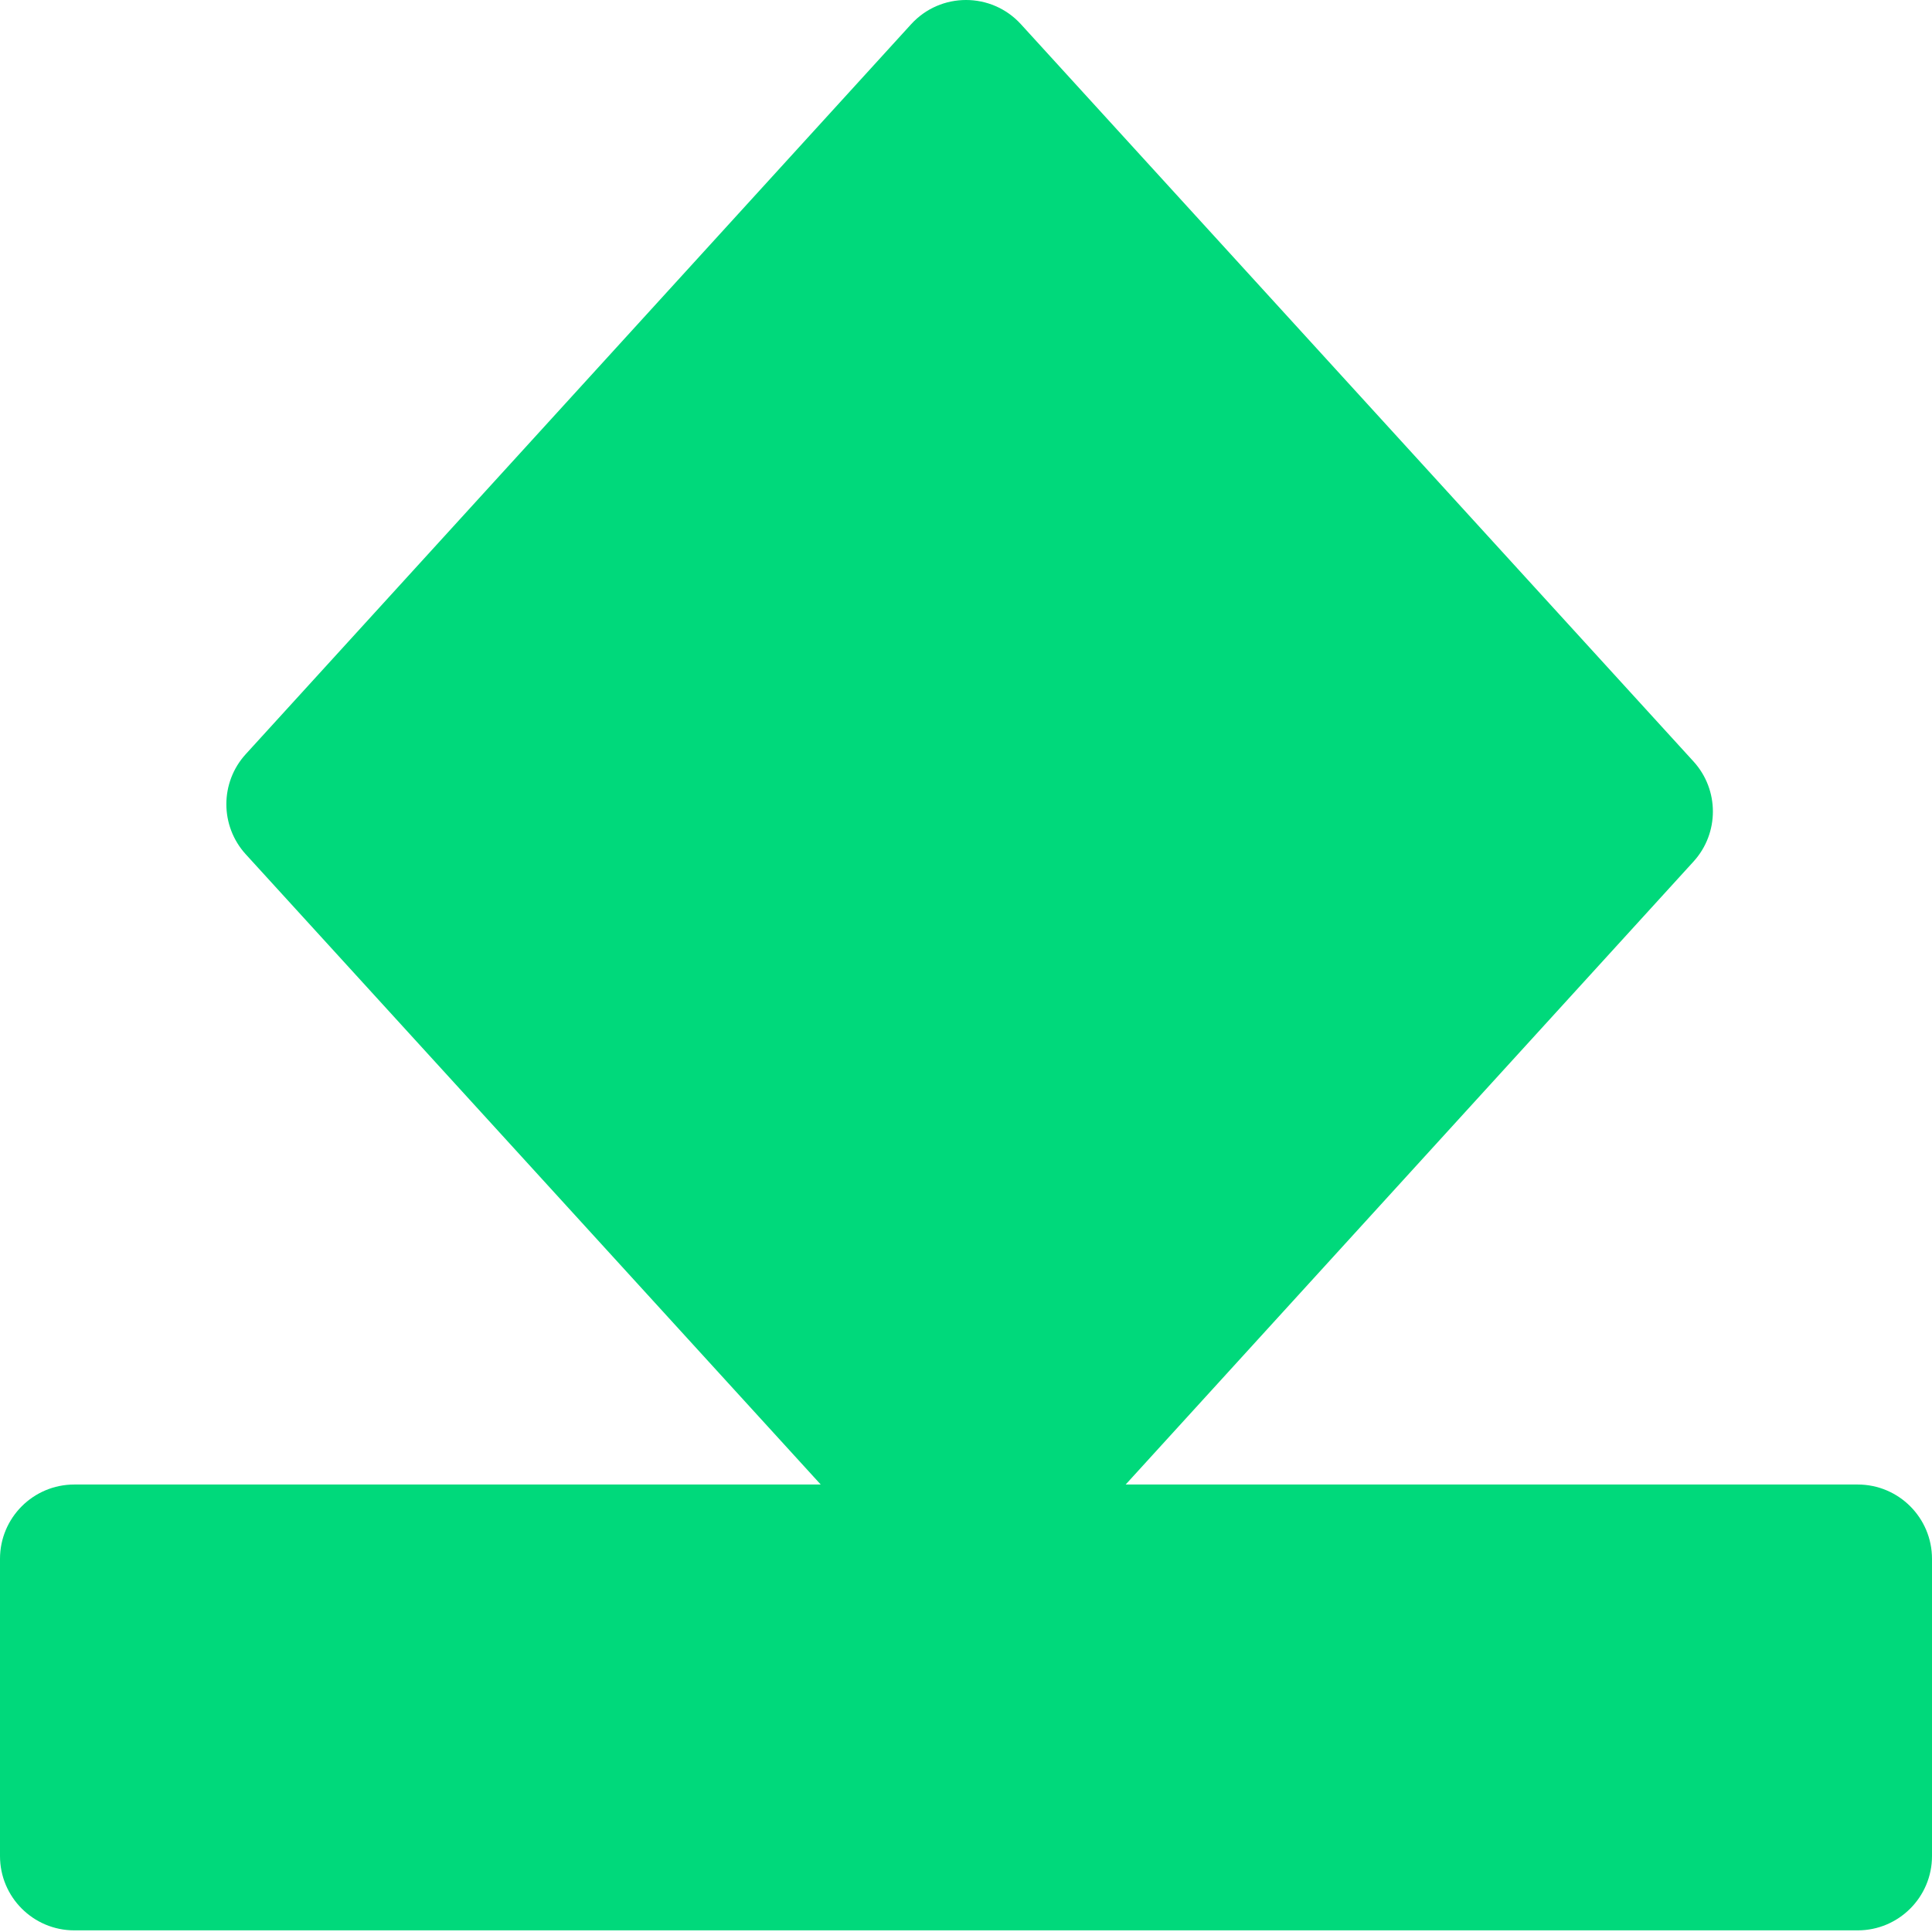
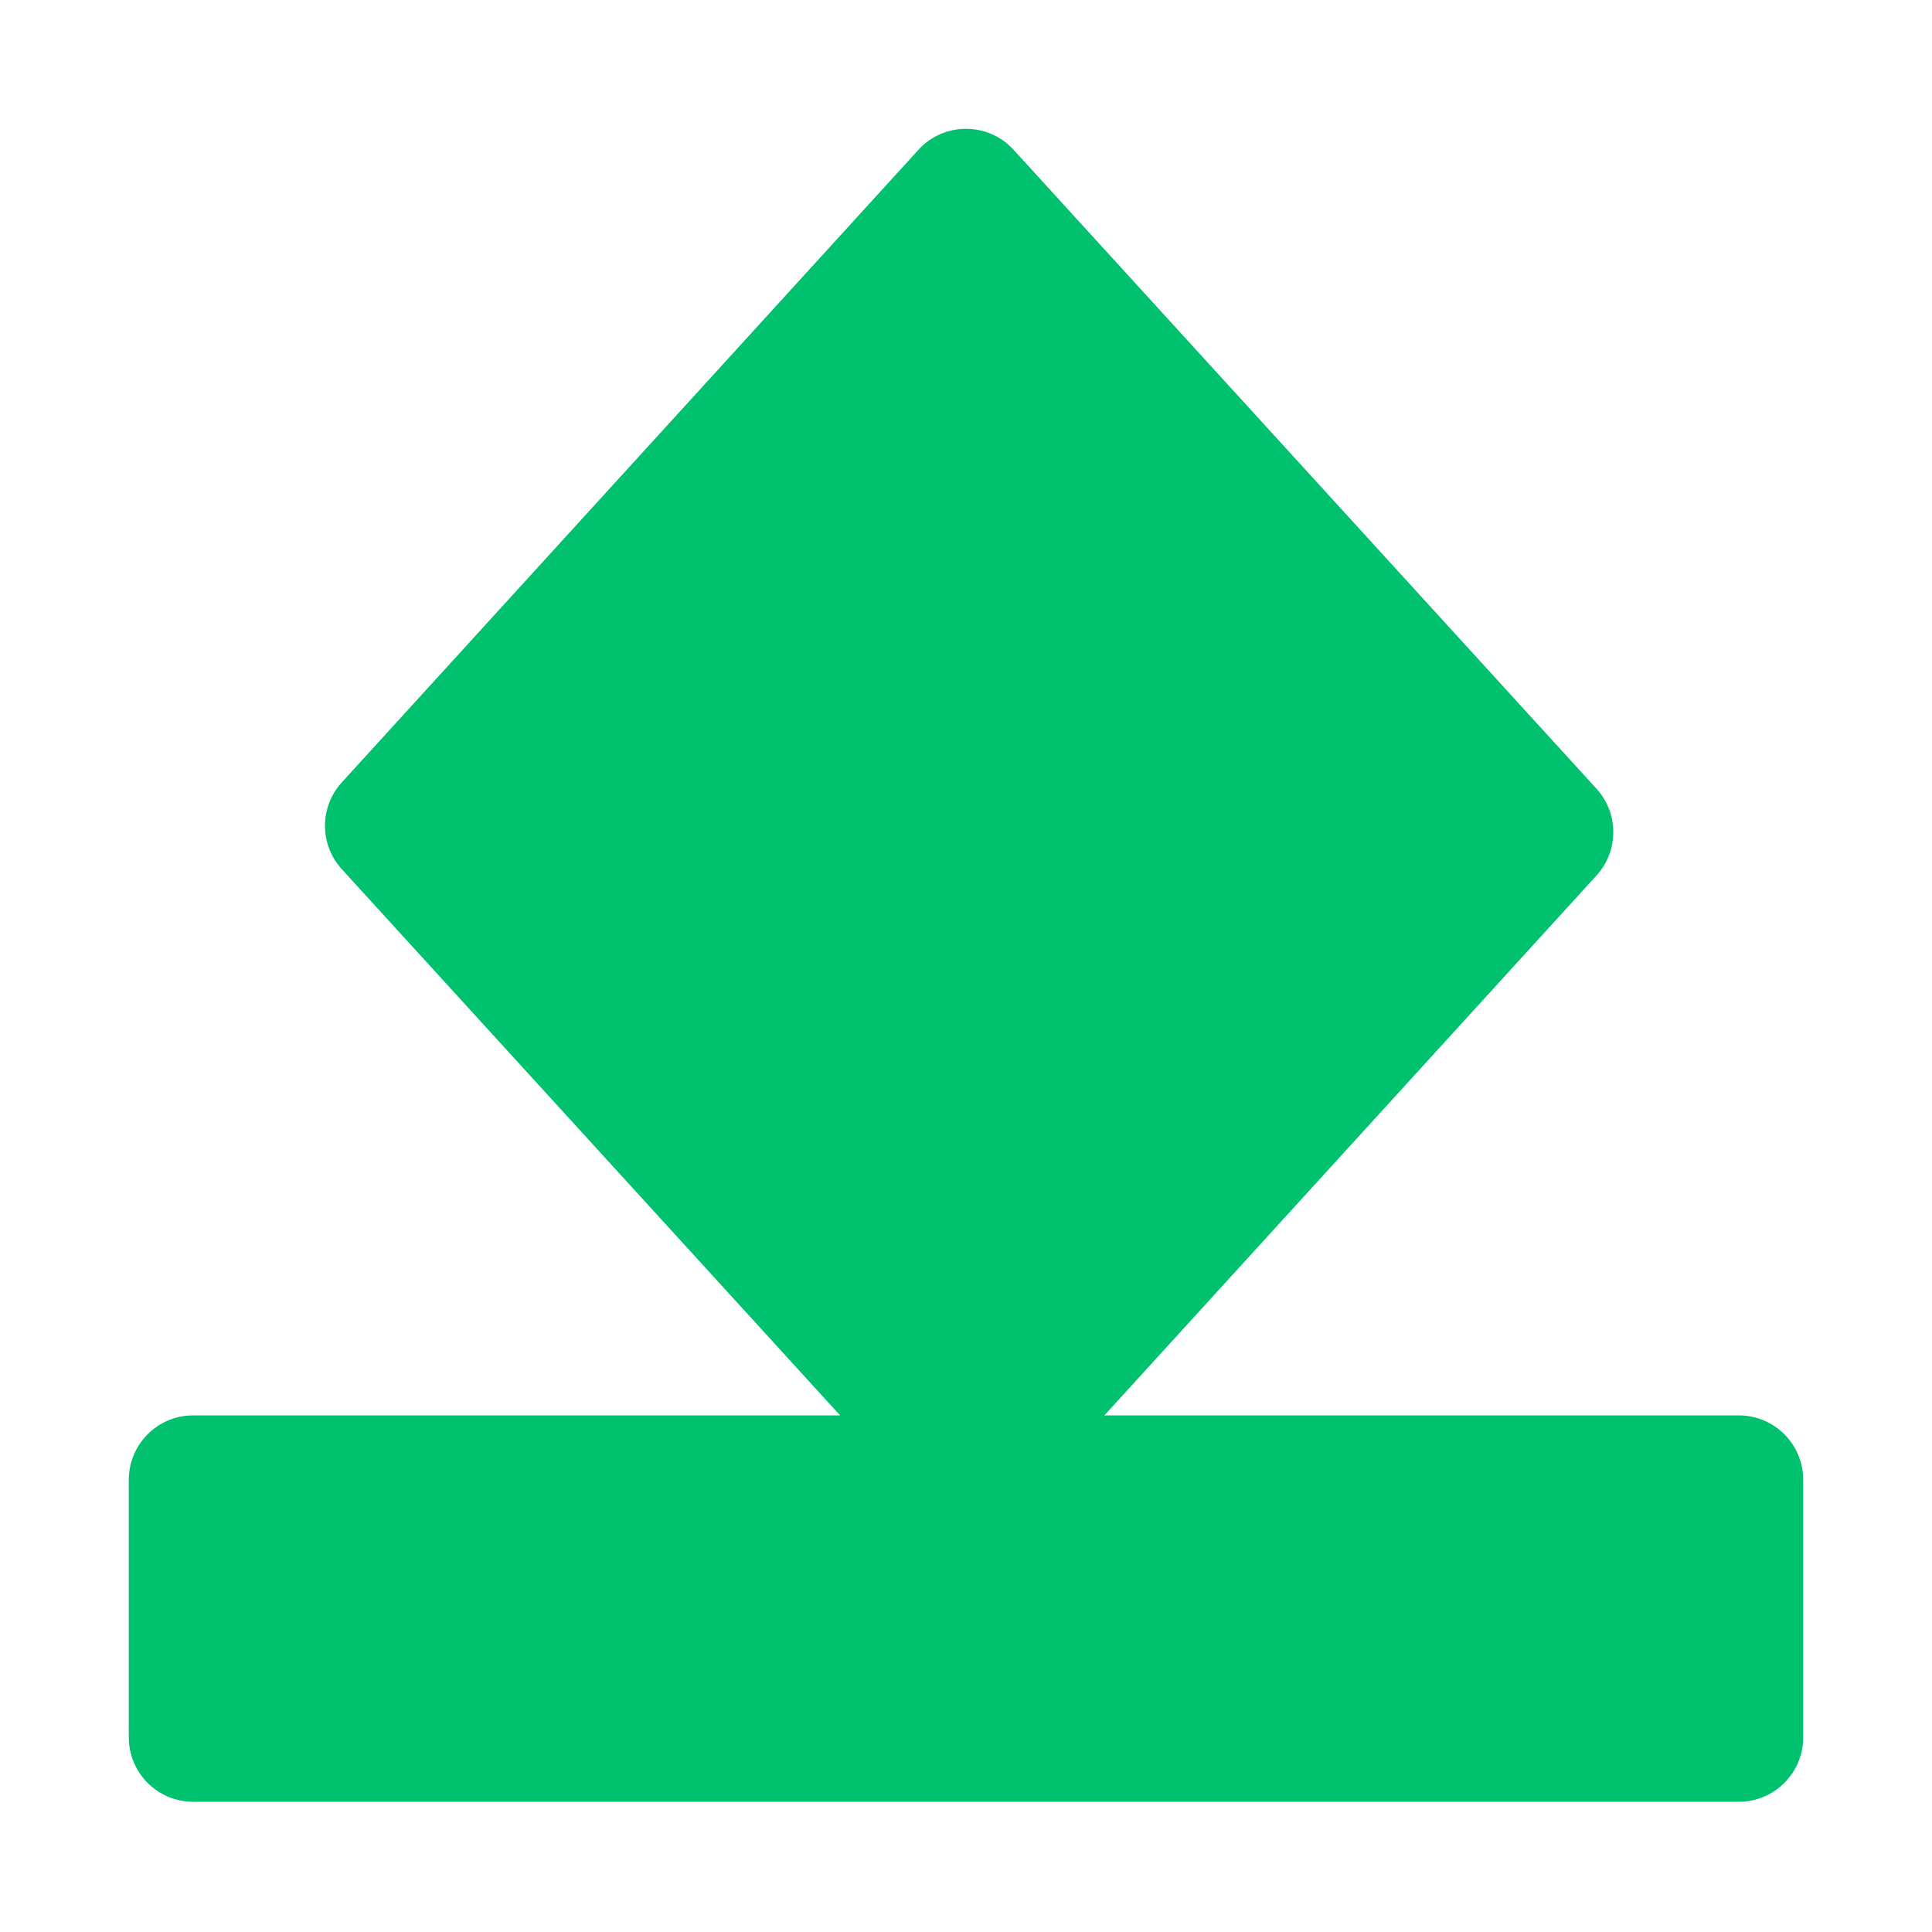
- <svg xmlns="http://www.w3.org/2000/svg" width="104" height="104" viewBox="0 0 104 104" fill="none">
-   <path d="M49.045 1.305C50.631 -0.435 53.369 -0.435 54.956 1.304L91.16 40.988C92.553 42.514 92.554 44.851 91.162 46.378L60.595 79.912H100C102.209 79.912 104 81.702 104 83.912V99.912C104 102.121 102.209 103.912 100 103.912H4C1.791 103.912 6.01493e-05 102.121 0 99.912V83.912C9.65645e-08 81.702 1.791 79.912 4 79.912H44.18L13.23 45.987C11.838 44.46 11.836 42.123 13.229 40.596L49.045 1.305Z" fill="#00D97B" />
+ <svg xmlns="http://www.w3.org/2000/svg" width="120" height="120" viewBox="0 0 120 120" fill="none">
+   <path d="M57.045 9.305C58.631 7.565 61.369 7.565 62.956 9.304L99.16 48.988C100.553 50.514 100.554 52.851 99.162 54.378L68.595 87.912H108C110.209 87.912 112 89.702 112 91.912V107.912C112 110.121 110.209 111.912 108 111.912H12C9.791 111.912 8 110.121 8 107.912V91.912C8 89.702 9.791 87.912 12 87.912H52.18L21.23 53.987C19.838 52.46 19.836 50.123 21.229 48.596L57.045 9.305Z" fill="#00C26E" />
</svg>
